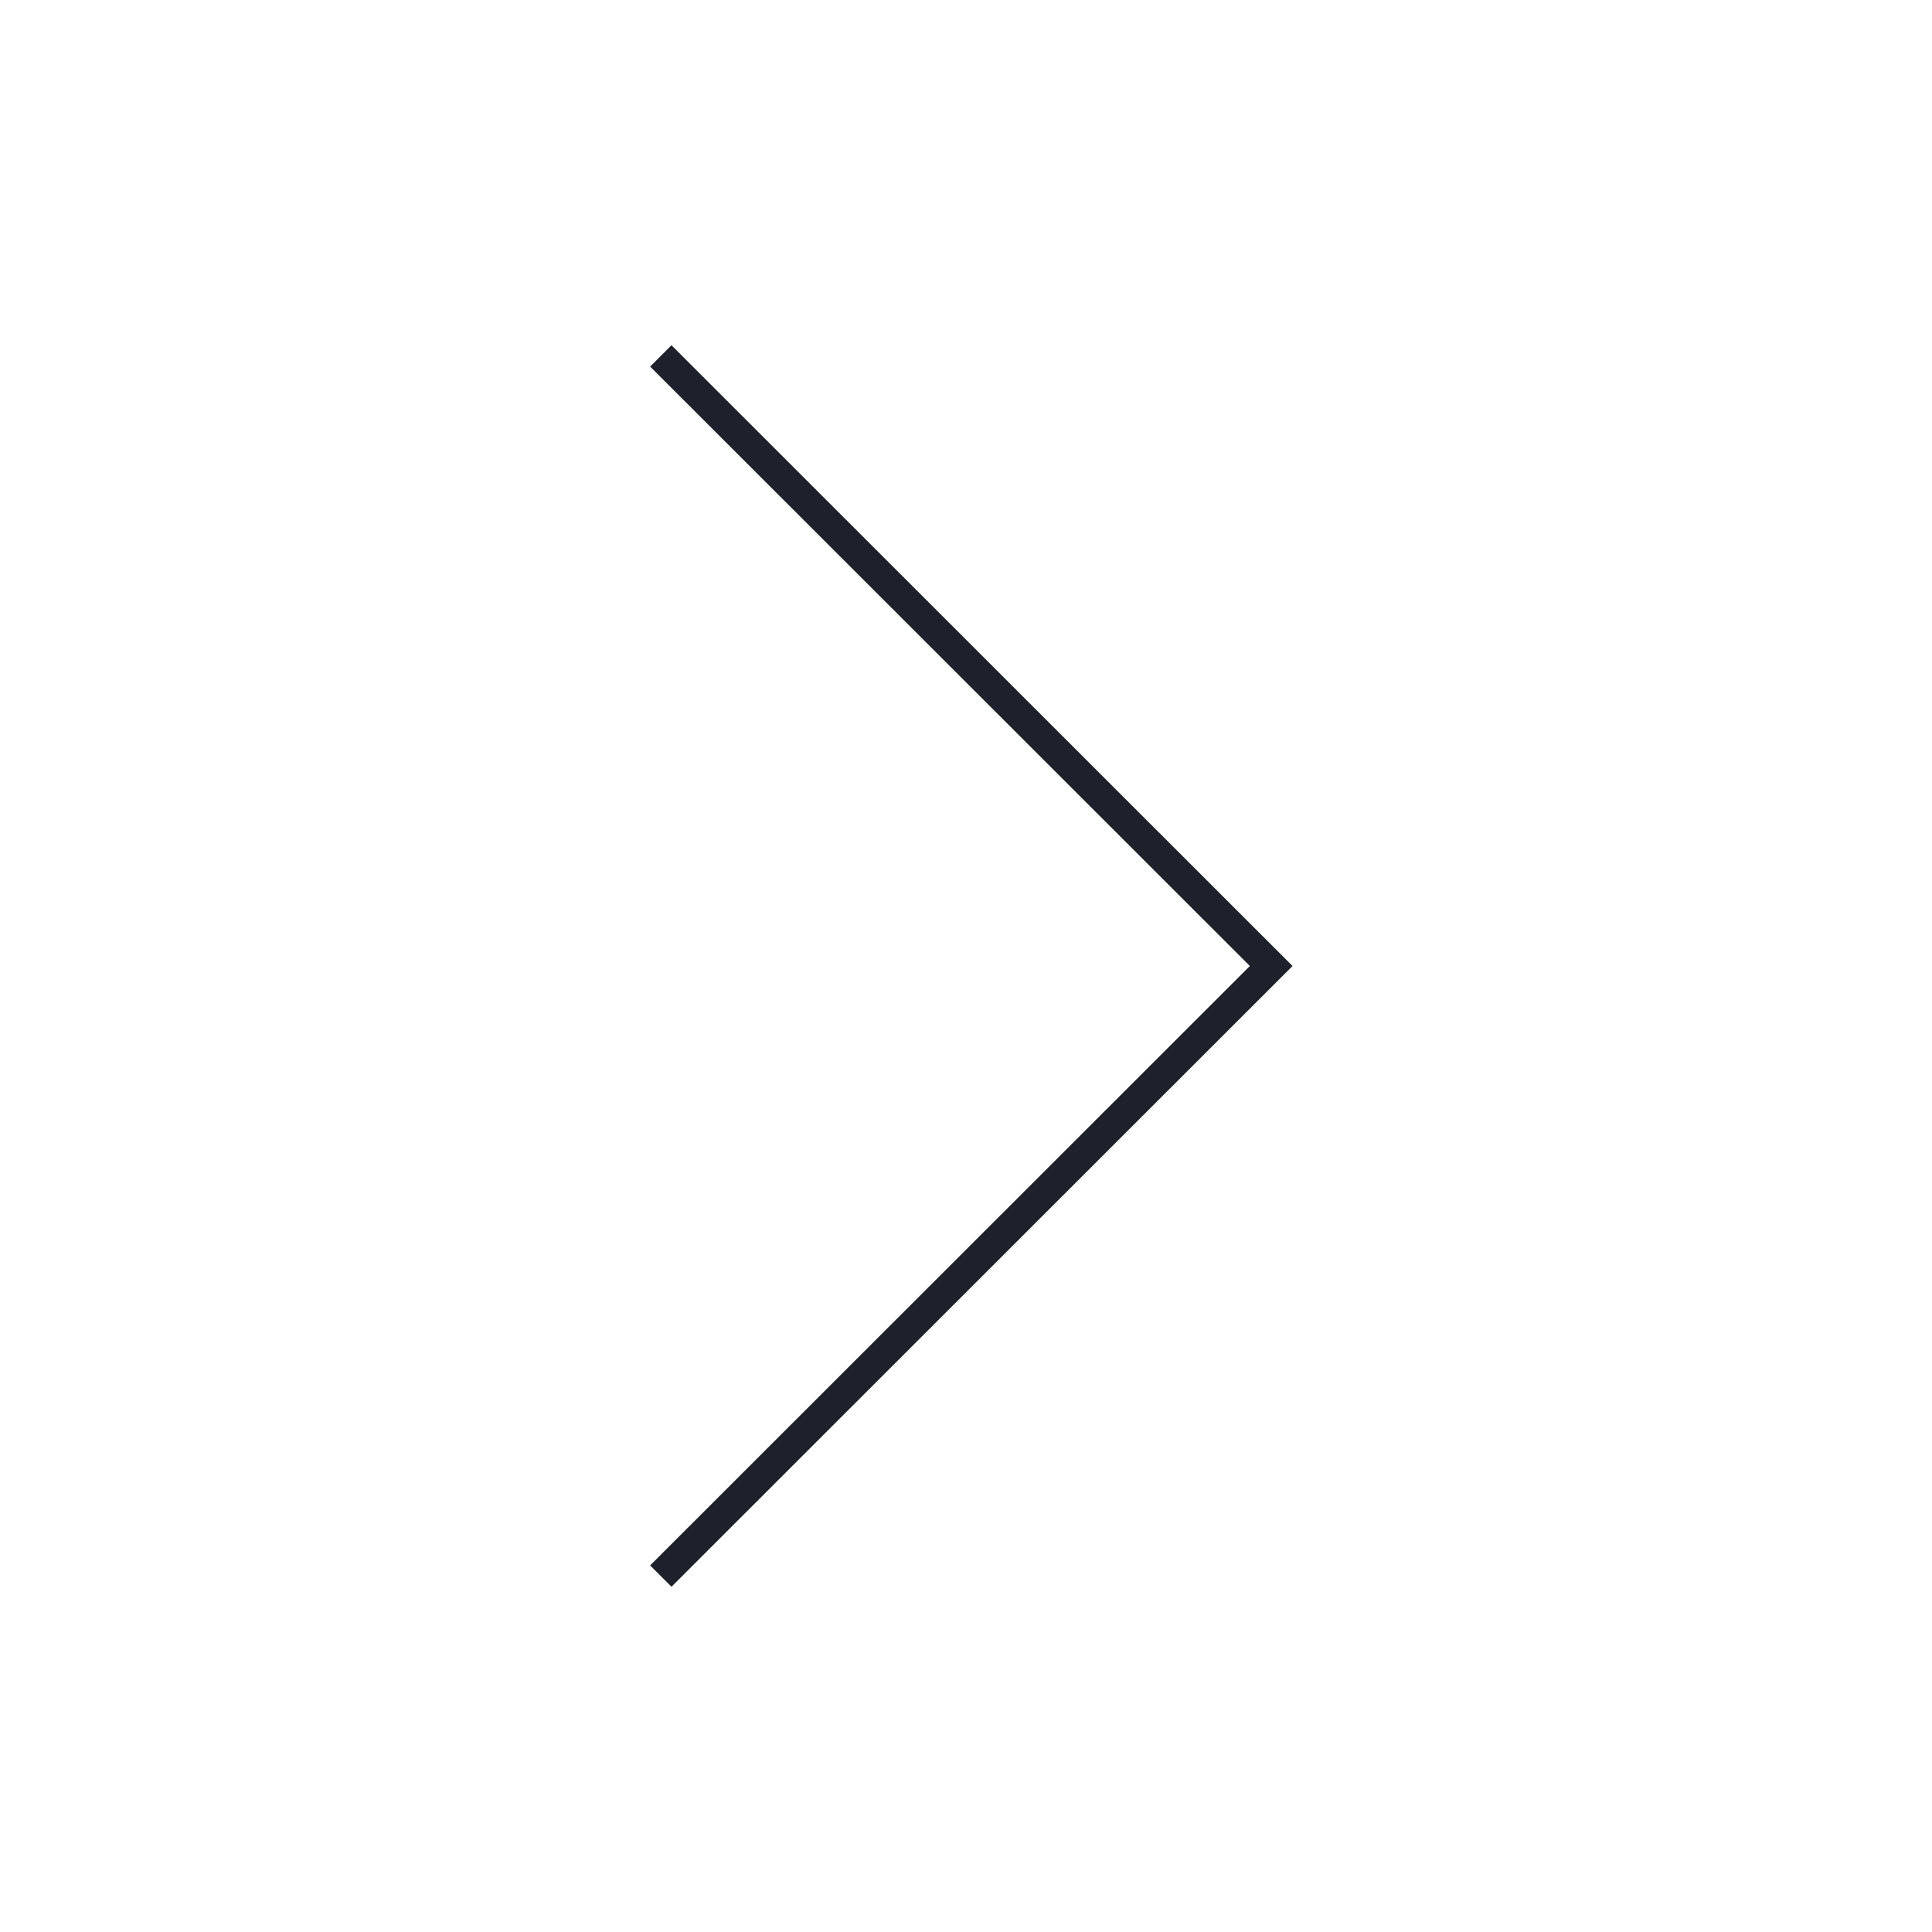
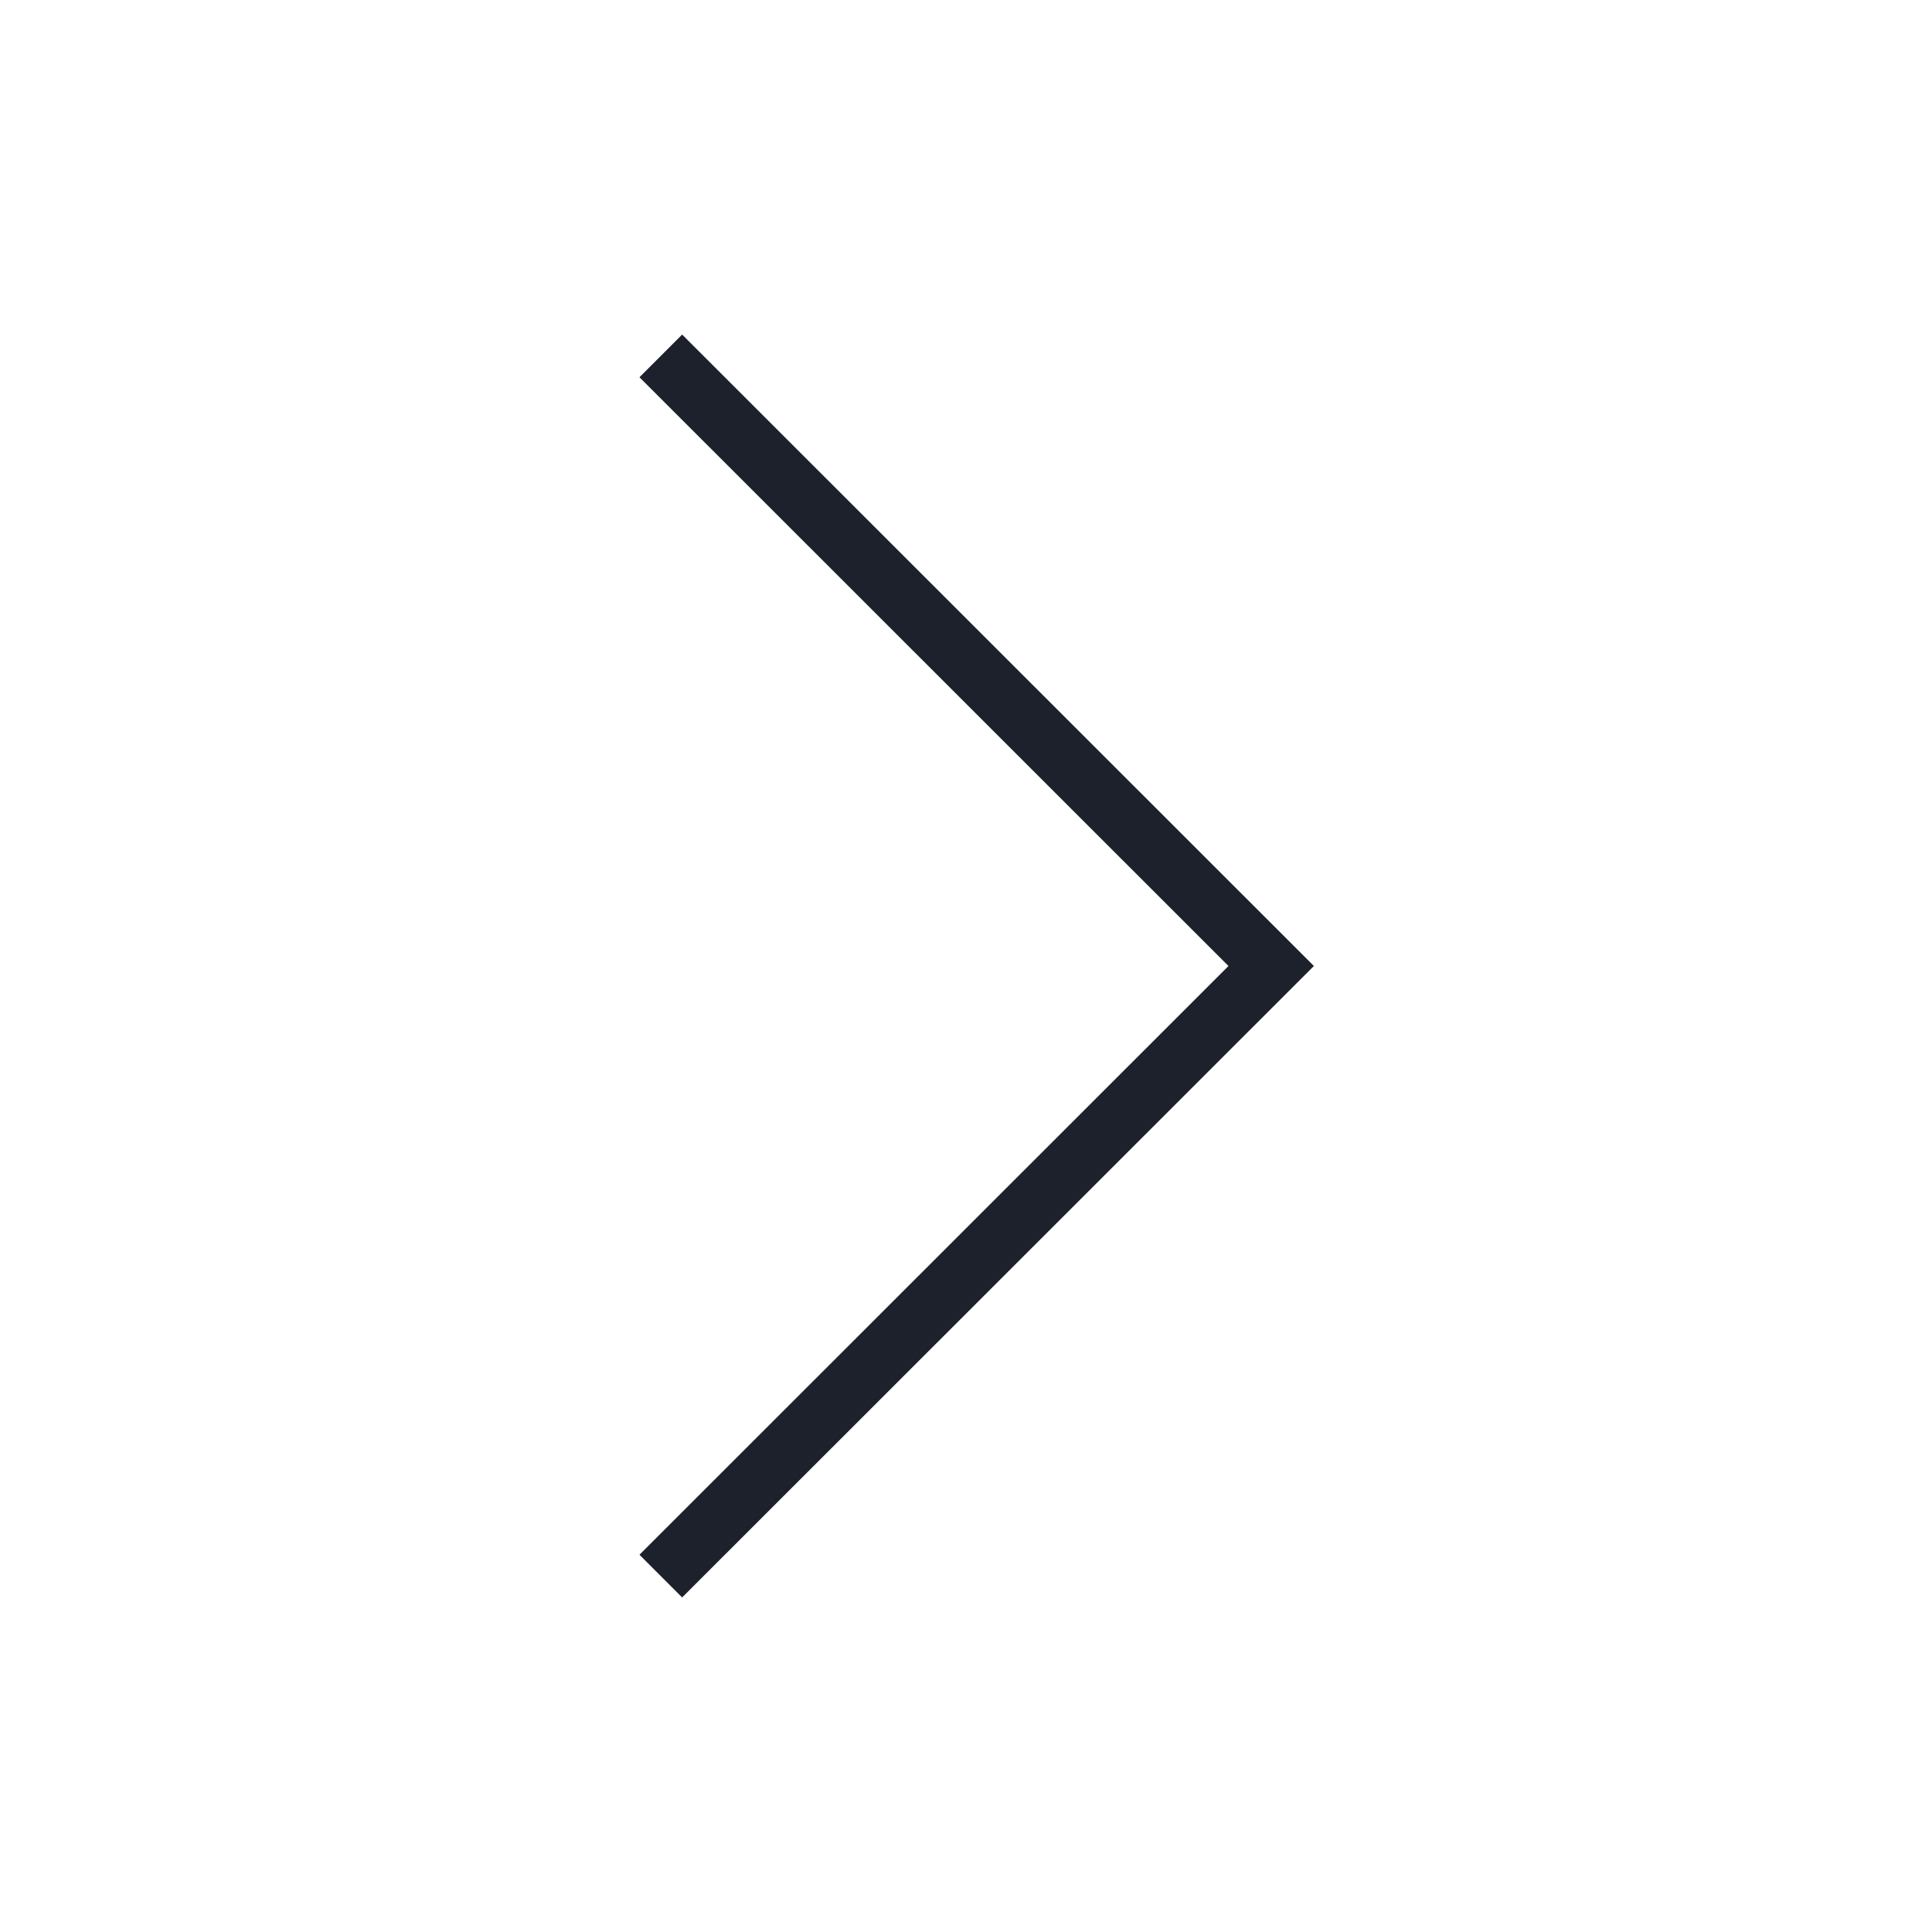
<svg xmlns="http://www.w3.org/2000/svg" id="Calque_1" data-name="Calque 1" viewBox="0 0 64 64">
-   <polyline points="21.89 52.21 42.11 32 21.89 11.79" style="fill:none;stroke:#1d212b;stroke-miterlimit:10" />
+   <polyline points="21.89 52.21 42.11 32 21.89 11.79" style="fill:none;stroke:#1d212b;stroke-miterlimit:10;stroke-width:2px" />
</svg>
